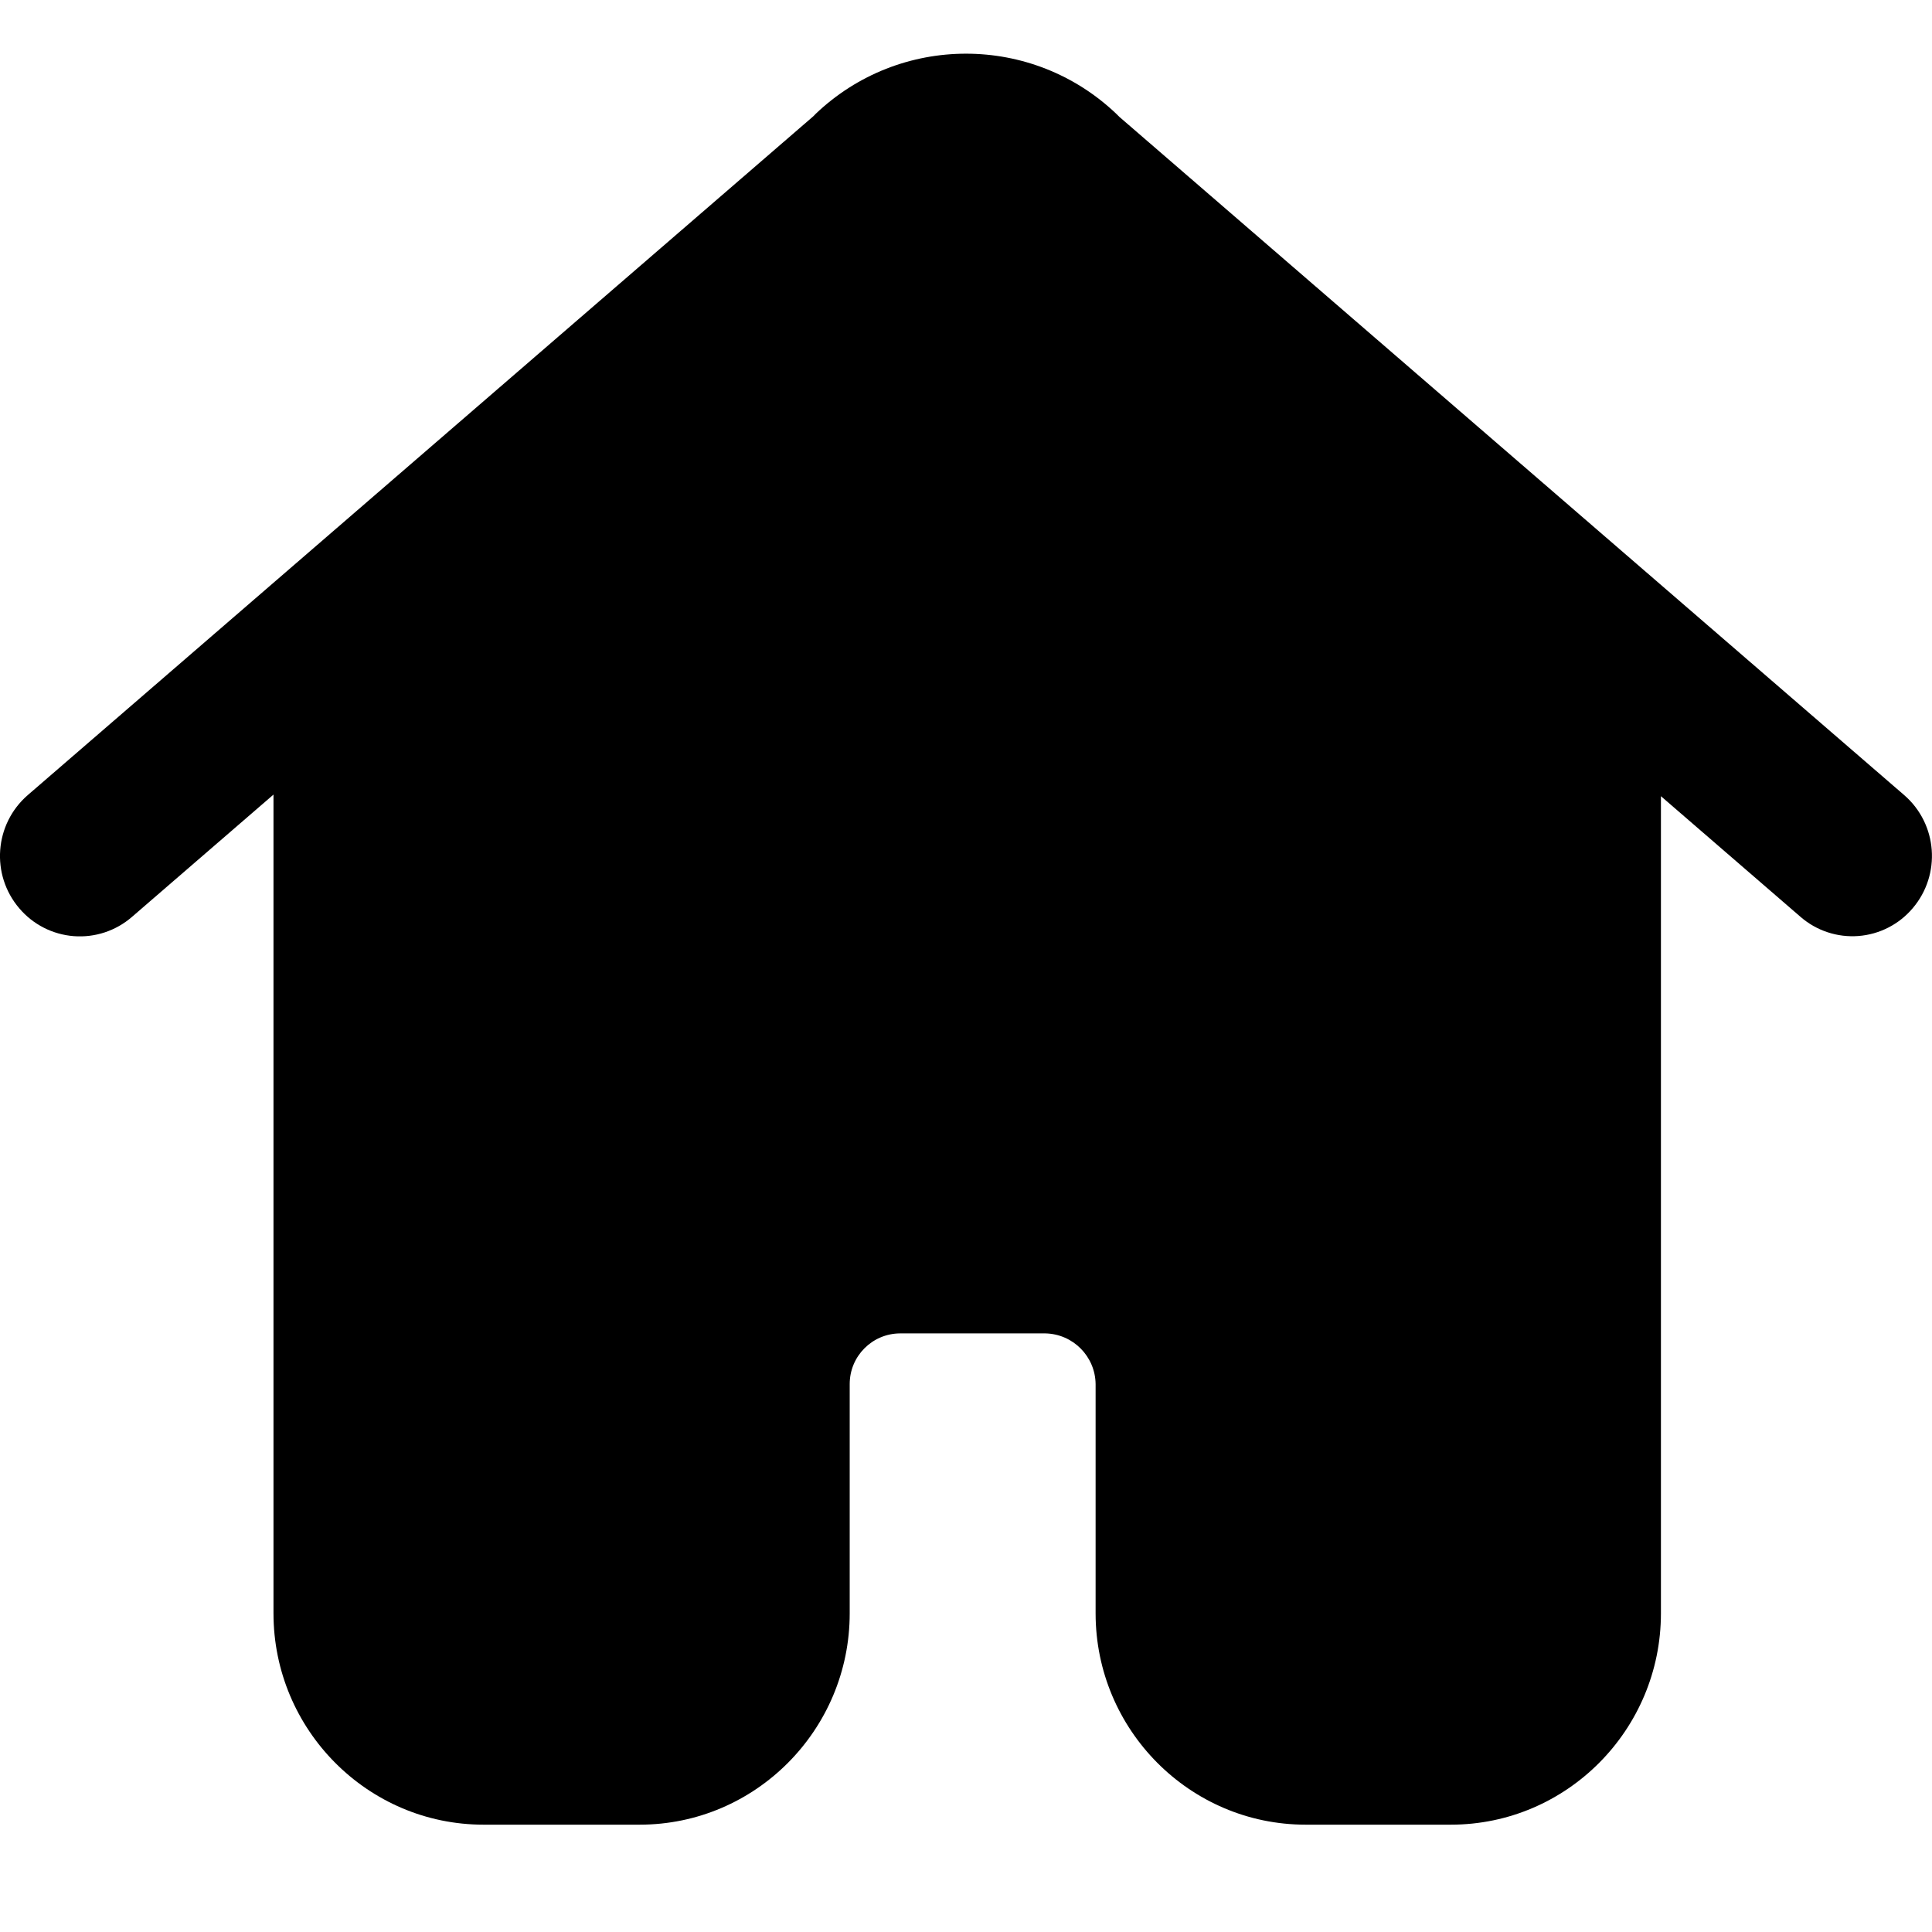
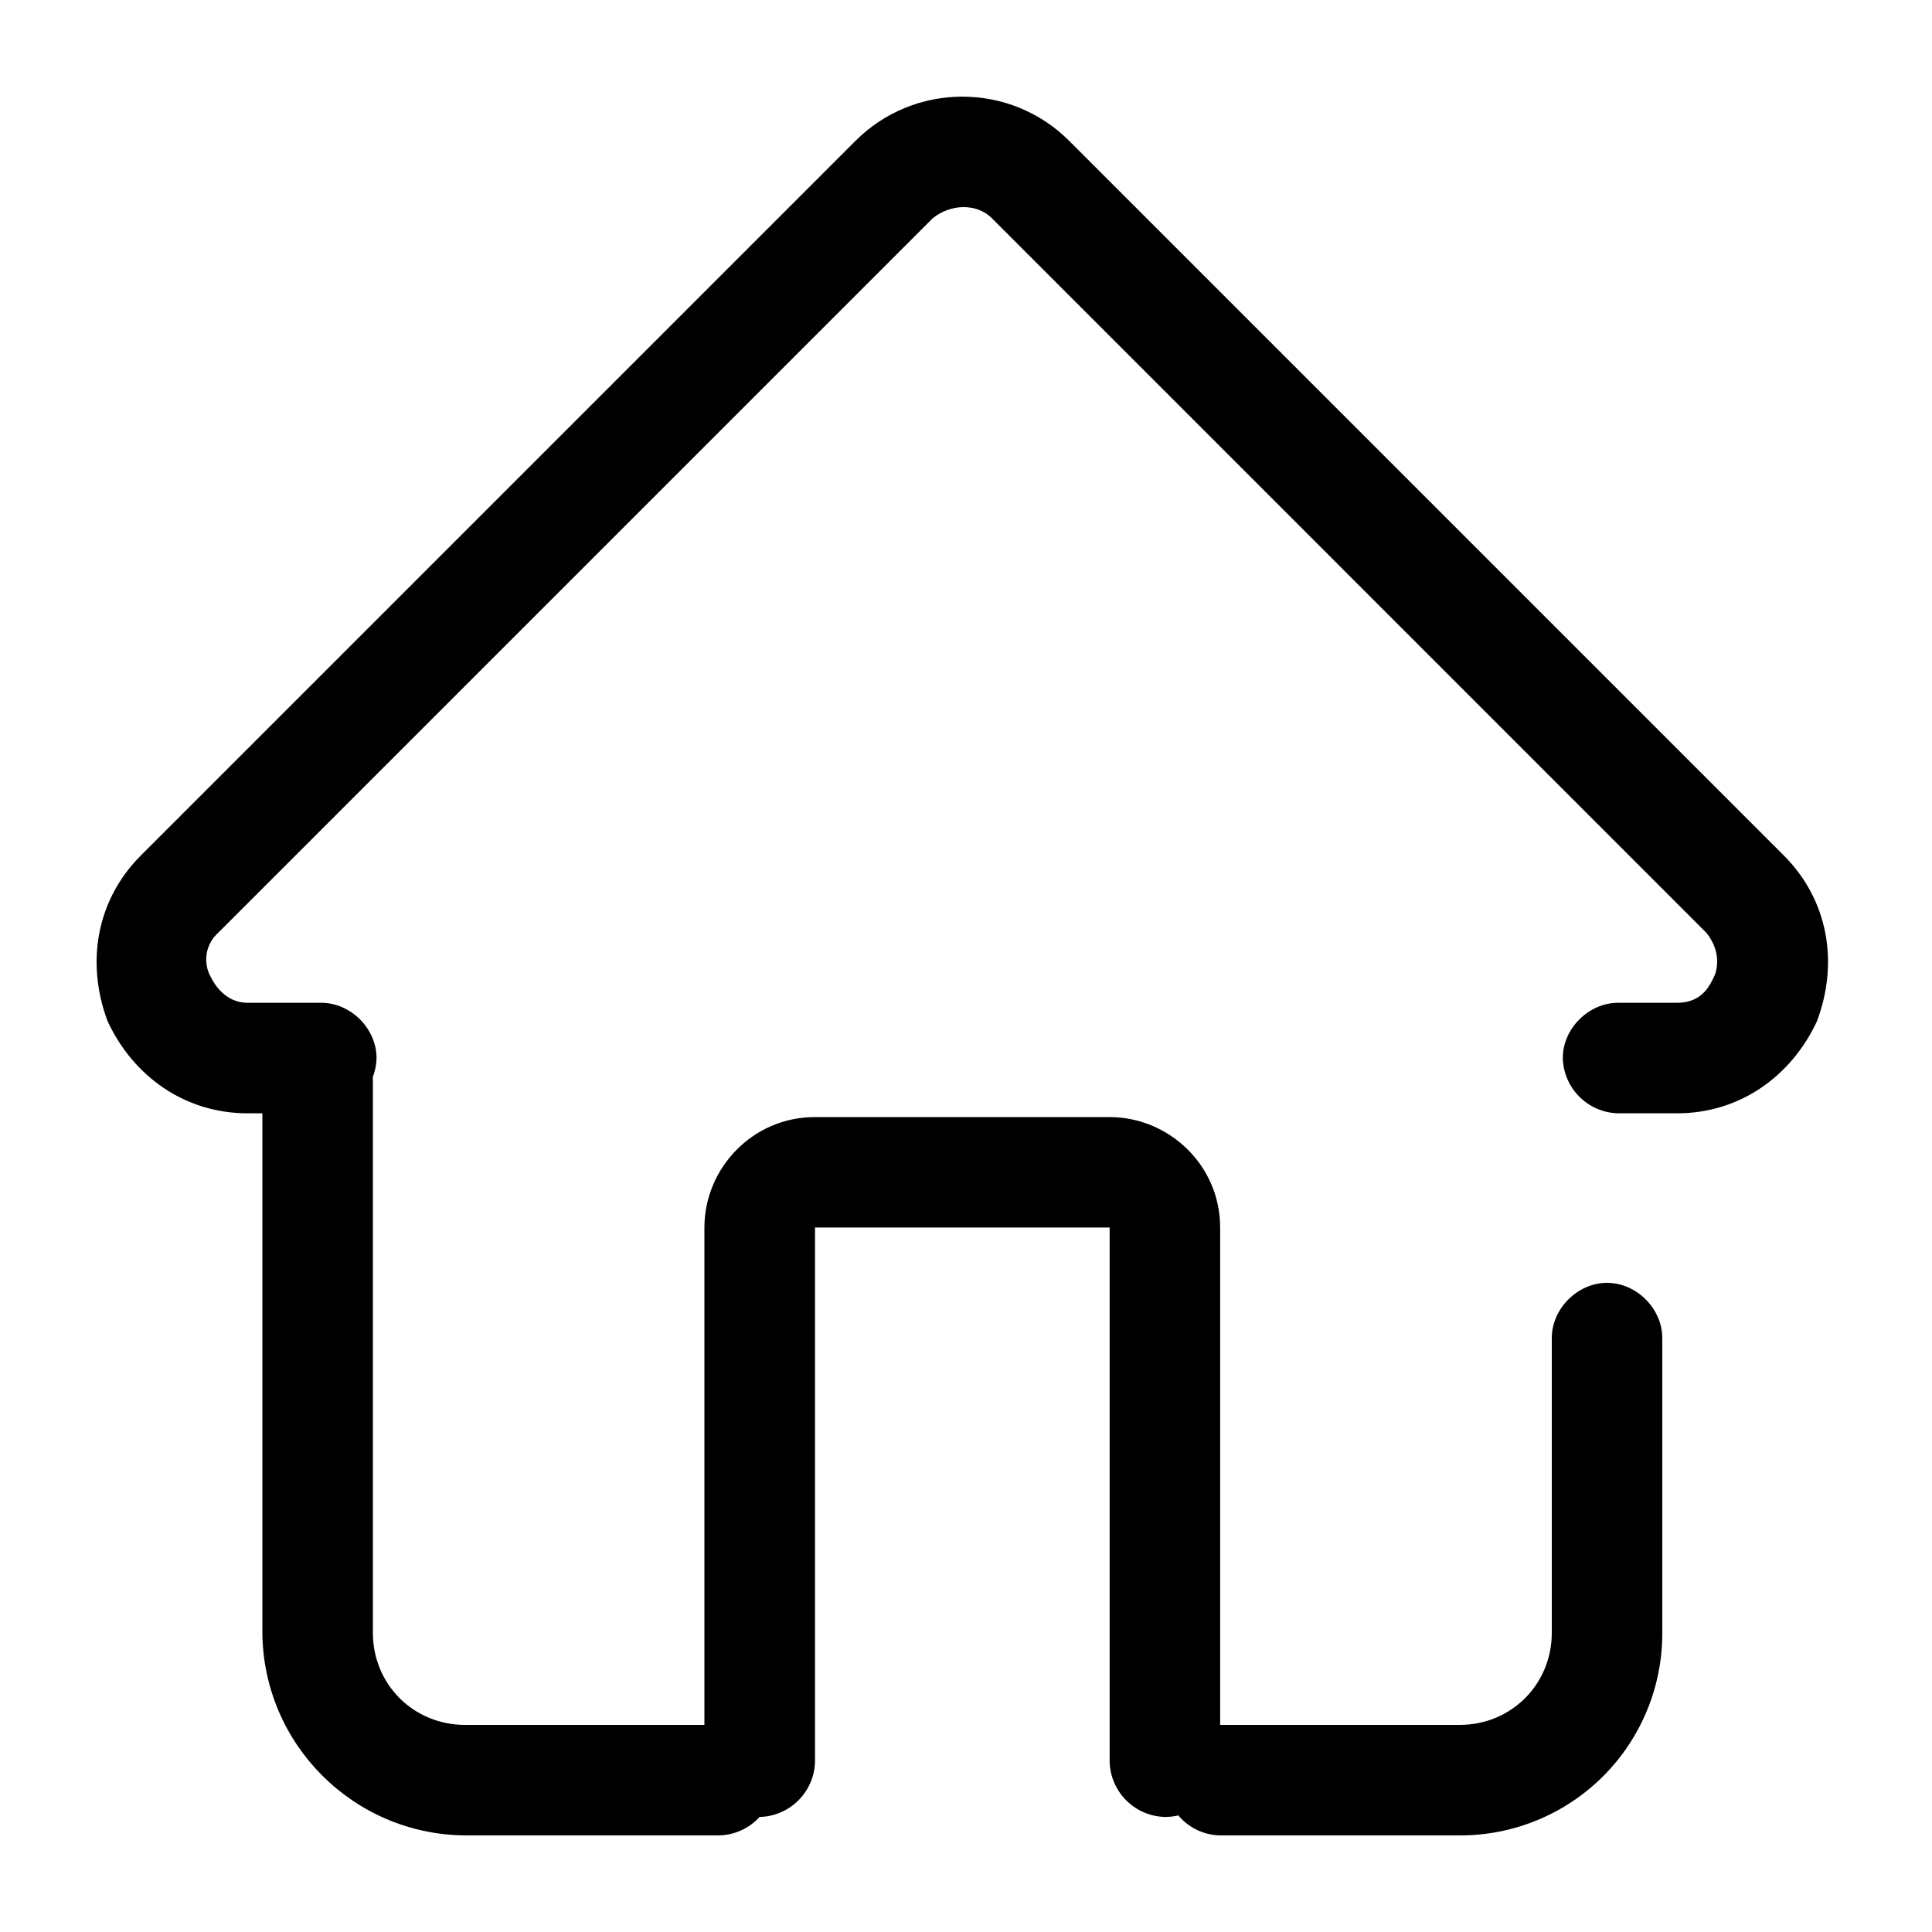
- <svg xmlns="http://www.w3.org/2000/svg" t="1634216675150" class="icon" viewBox="0 0 1024 1024" version="1.1" p-id="3123" width="200" height="200">
-   <path d="M880.327 421.973v433.124c0 61.753-49.948 112.014-111.303 112.014h-77.028c-61.355 0-111.303-50.261-111.303-112.014V733.582a27.193 27.193 0 0 0-26.652-26.852H477.013a26.823 26.823 0 0 0-26.652 26.852v121.515c0 61.753-49.948 112.014-111.303 112.014H256.256c-61.355 0-111.303-50.261-111.303-112.014V421.148l-75.036 64.853a42.098 42.098 0 0 1-59.676-4.551 42.724 42.724 0 0 1 4.523-60.075L430.734 61.924c0.284-0.284 1.138-0.996 1.422-1.422a115.484 115.484 0 0 1 159.687 0l1.422 1.422L1009.209 421.376c17.778 15.36 19.769 42.183 4.523 60.046a41.87 41.87 0 0 1-59.392 4.551l-74.041-64z" p-id="3124" />
+ <svg xmlns="http://www.w3.org/2000/svg" t="1634479113057" class="icon" viewBox="0 0 1024 1024" version="1.1" p-id="36389" width="200" height="200">
+   <path d="M888.832 590.08H857.6a30.054 30.054 0 0 1-29.286-29.286c0-15.616 13.67-29.287 29.286-29.287h31.232c13.67 0 17.562-9.728 19.558-13.67 1.946-3.891 3.892-13.67-3.942-23.399L525.67 115.61c-7.833-7.783-21.504-7.783-31.232 0L115.61 494.438a18.944 18.944 0 0 0-3.892 23.399c1.946 3.942 7.834 13.67 19.559 13.67h39.014c15.616 0 29.287 13.67 29.287 29.287a30.054 30.054 0 0 1-29.287 29.286h-39.014c-33.229 0-60.57-19.456-74.24-48.794-11.674-31.232-5.837-64.41 17.613-87.859L453.427 74.65c31.232-31.232 82.023-31.232 113.255 0l378.777 378.777c23.45 23.45 29.287 56.627 17.562 87.86-13.67 29.286-40.96 48.793-74.189 48.793zM381.184 972.8H246.477a108.34 108.34 0 0 1-107.418-107.366V572.57c0-15.668 13.67-29.338 29.287-29.338 15.616 0 29.286 13.67 29.286 29.286v292.864c0 27.341 21.504 48.845 48.845 48.845h134.656c15.667 0 29.337 13.67 29.337 29.287a30.054 30.054 0 0 1-29.286 29.286z m243.354-10.598a30.72 30.72 0 0 1-7.117 0.819 30.054 30.054 0 0 1-29.287-29.287V650.598h-156.16v283.136a30.054 30.054 0 0 1-29.337 29.287 28.774 28.774 0 0 1-29.287-29.287V650.598c0-31.232 25.396-58.521 58.573-58.521h156.211c31.232 0 58.573 25.344 58.573 58.573v263.577h126.976c27.29 0 48.794-21.504 48.794-48.793V709.222c0-15.616 13.67-29.286 29.286-29.286 15.616 0 29.287 13.67 29.287 29.286v156.16A107.06 107.06 0 0 1 773.632 972.8H646.707a29.491 29.491 0 0 1-22.17-10.598z" p-id="36390" />
</svg>
